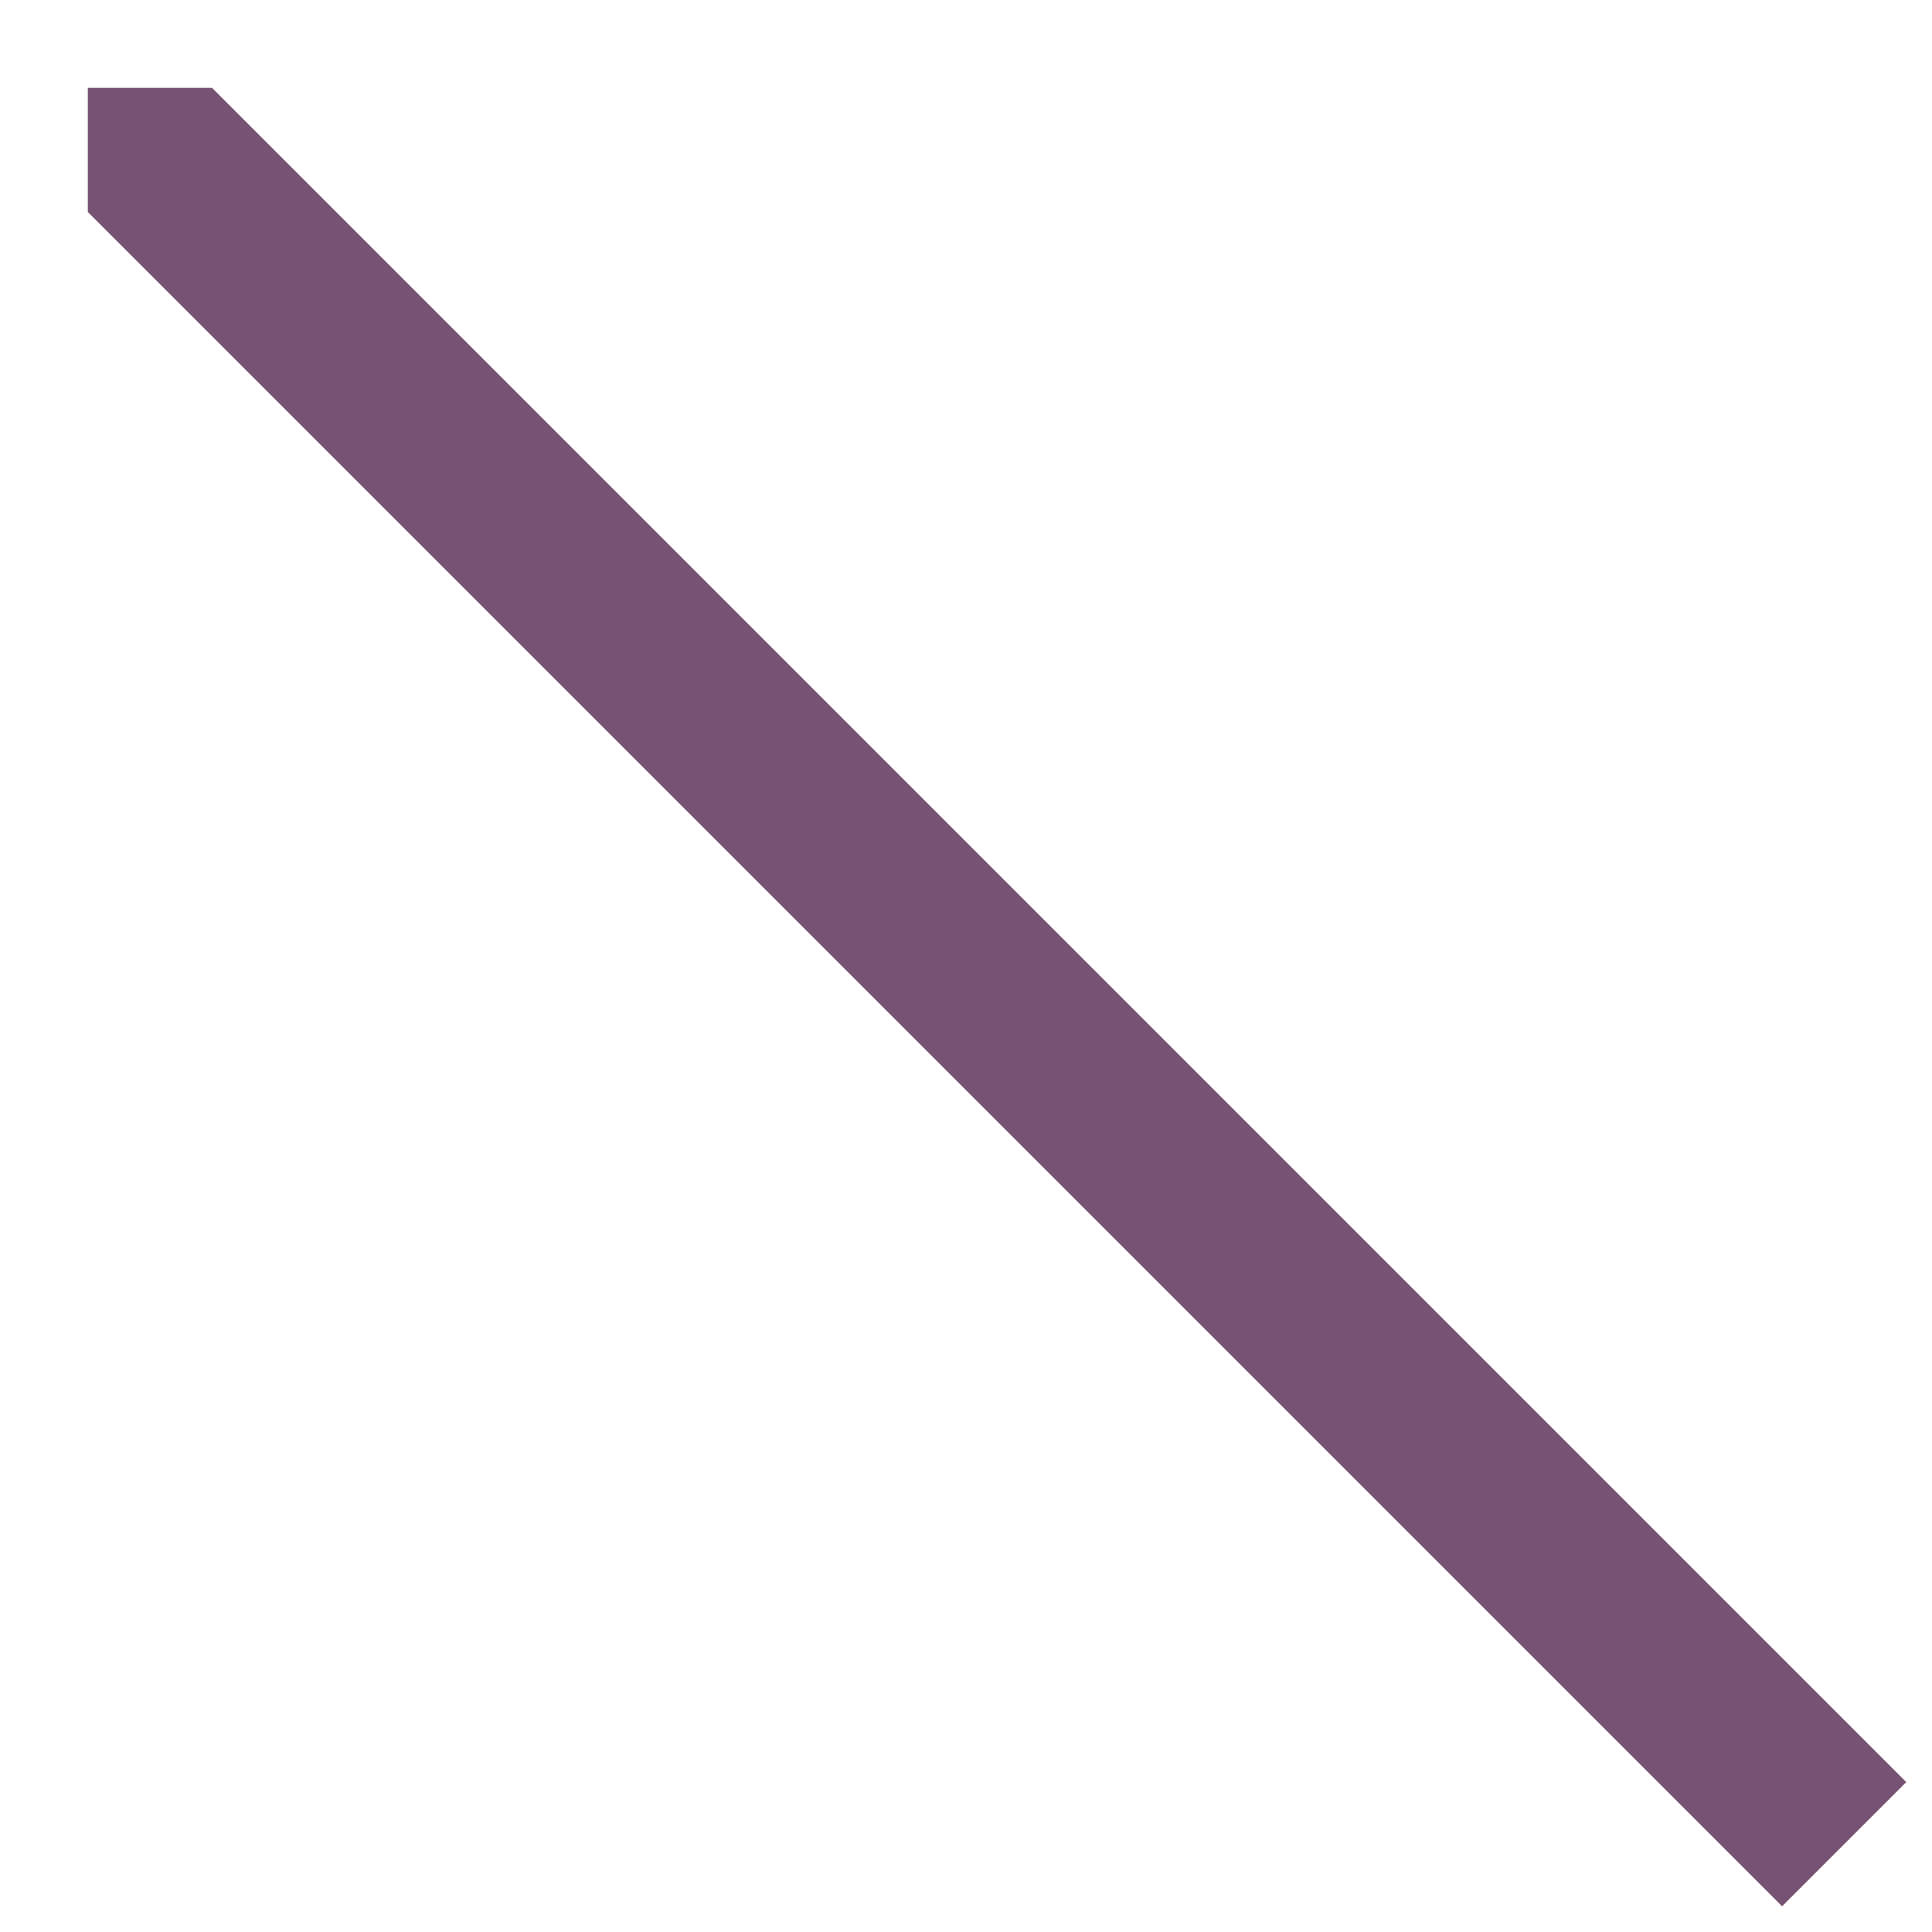
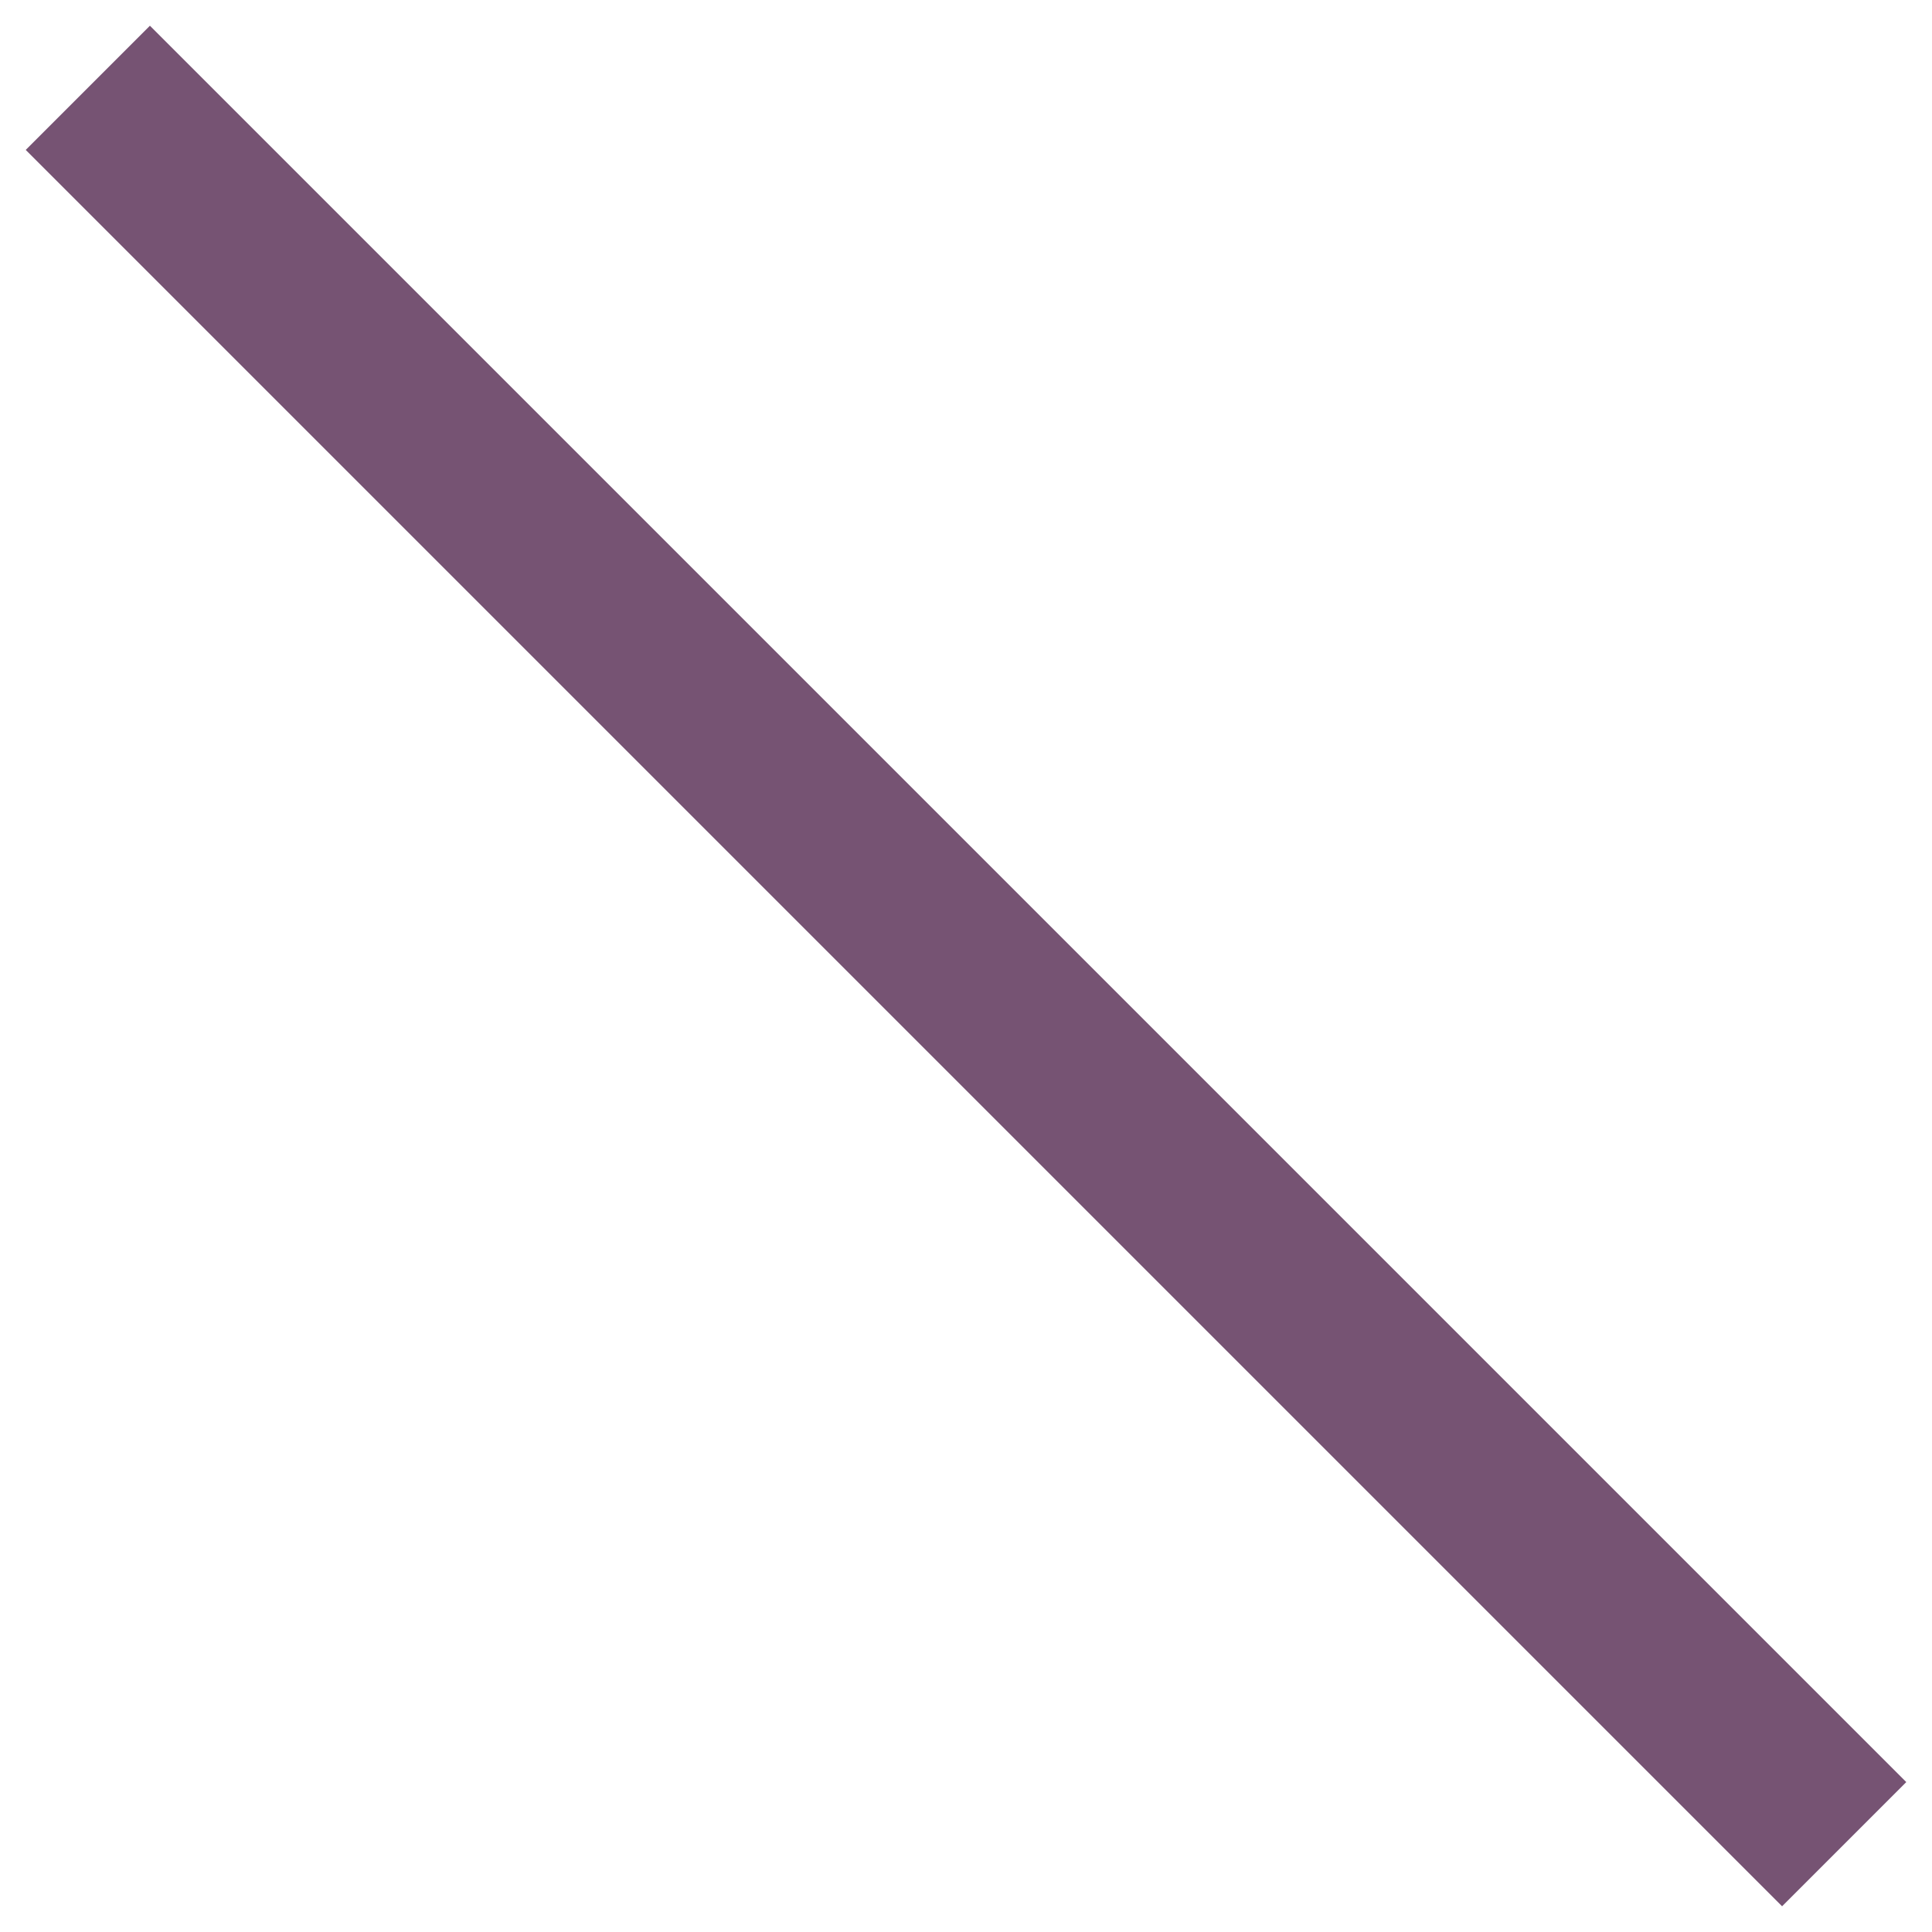
<svg xmlns="http://www.w3.org/2000/svg" xmlns:xlink="http://www.w3.org/1999/xlink" version="1.1" width="110" height="110">
  <defs>
    <line id="s1" x1="0" y1="0" x2="100" y2="100" />
  </defs>
  <symbol id="default">
-     <use xlink:href="#s1" stroke-width="10" stroke="#765373" />
+     <use xlink:href="#s1" x="5" y="5" stroke-width="10" stroke="#765373" />
  </symbol>
-   <use xlink:href="#default" x="5" y="5" />
+   <use xlink:href="#default" />
</svg>
